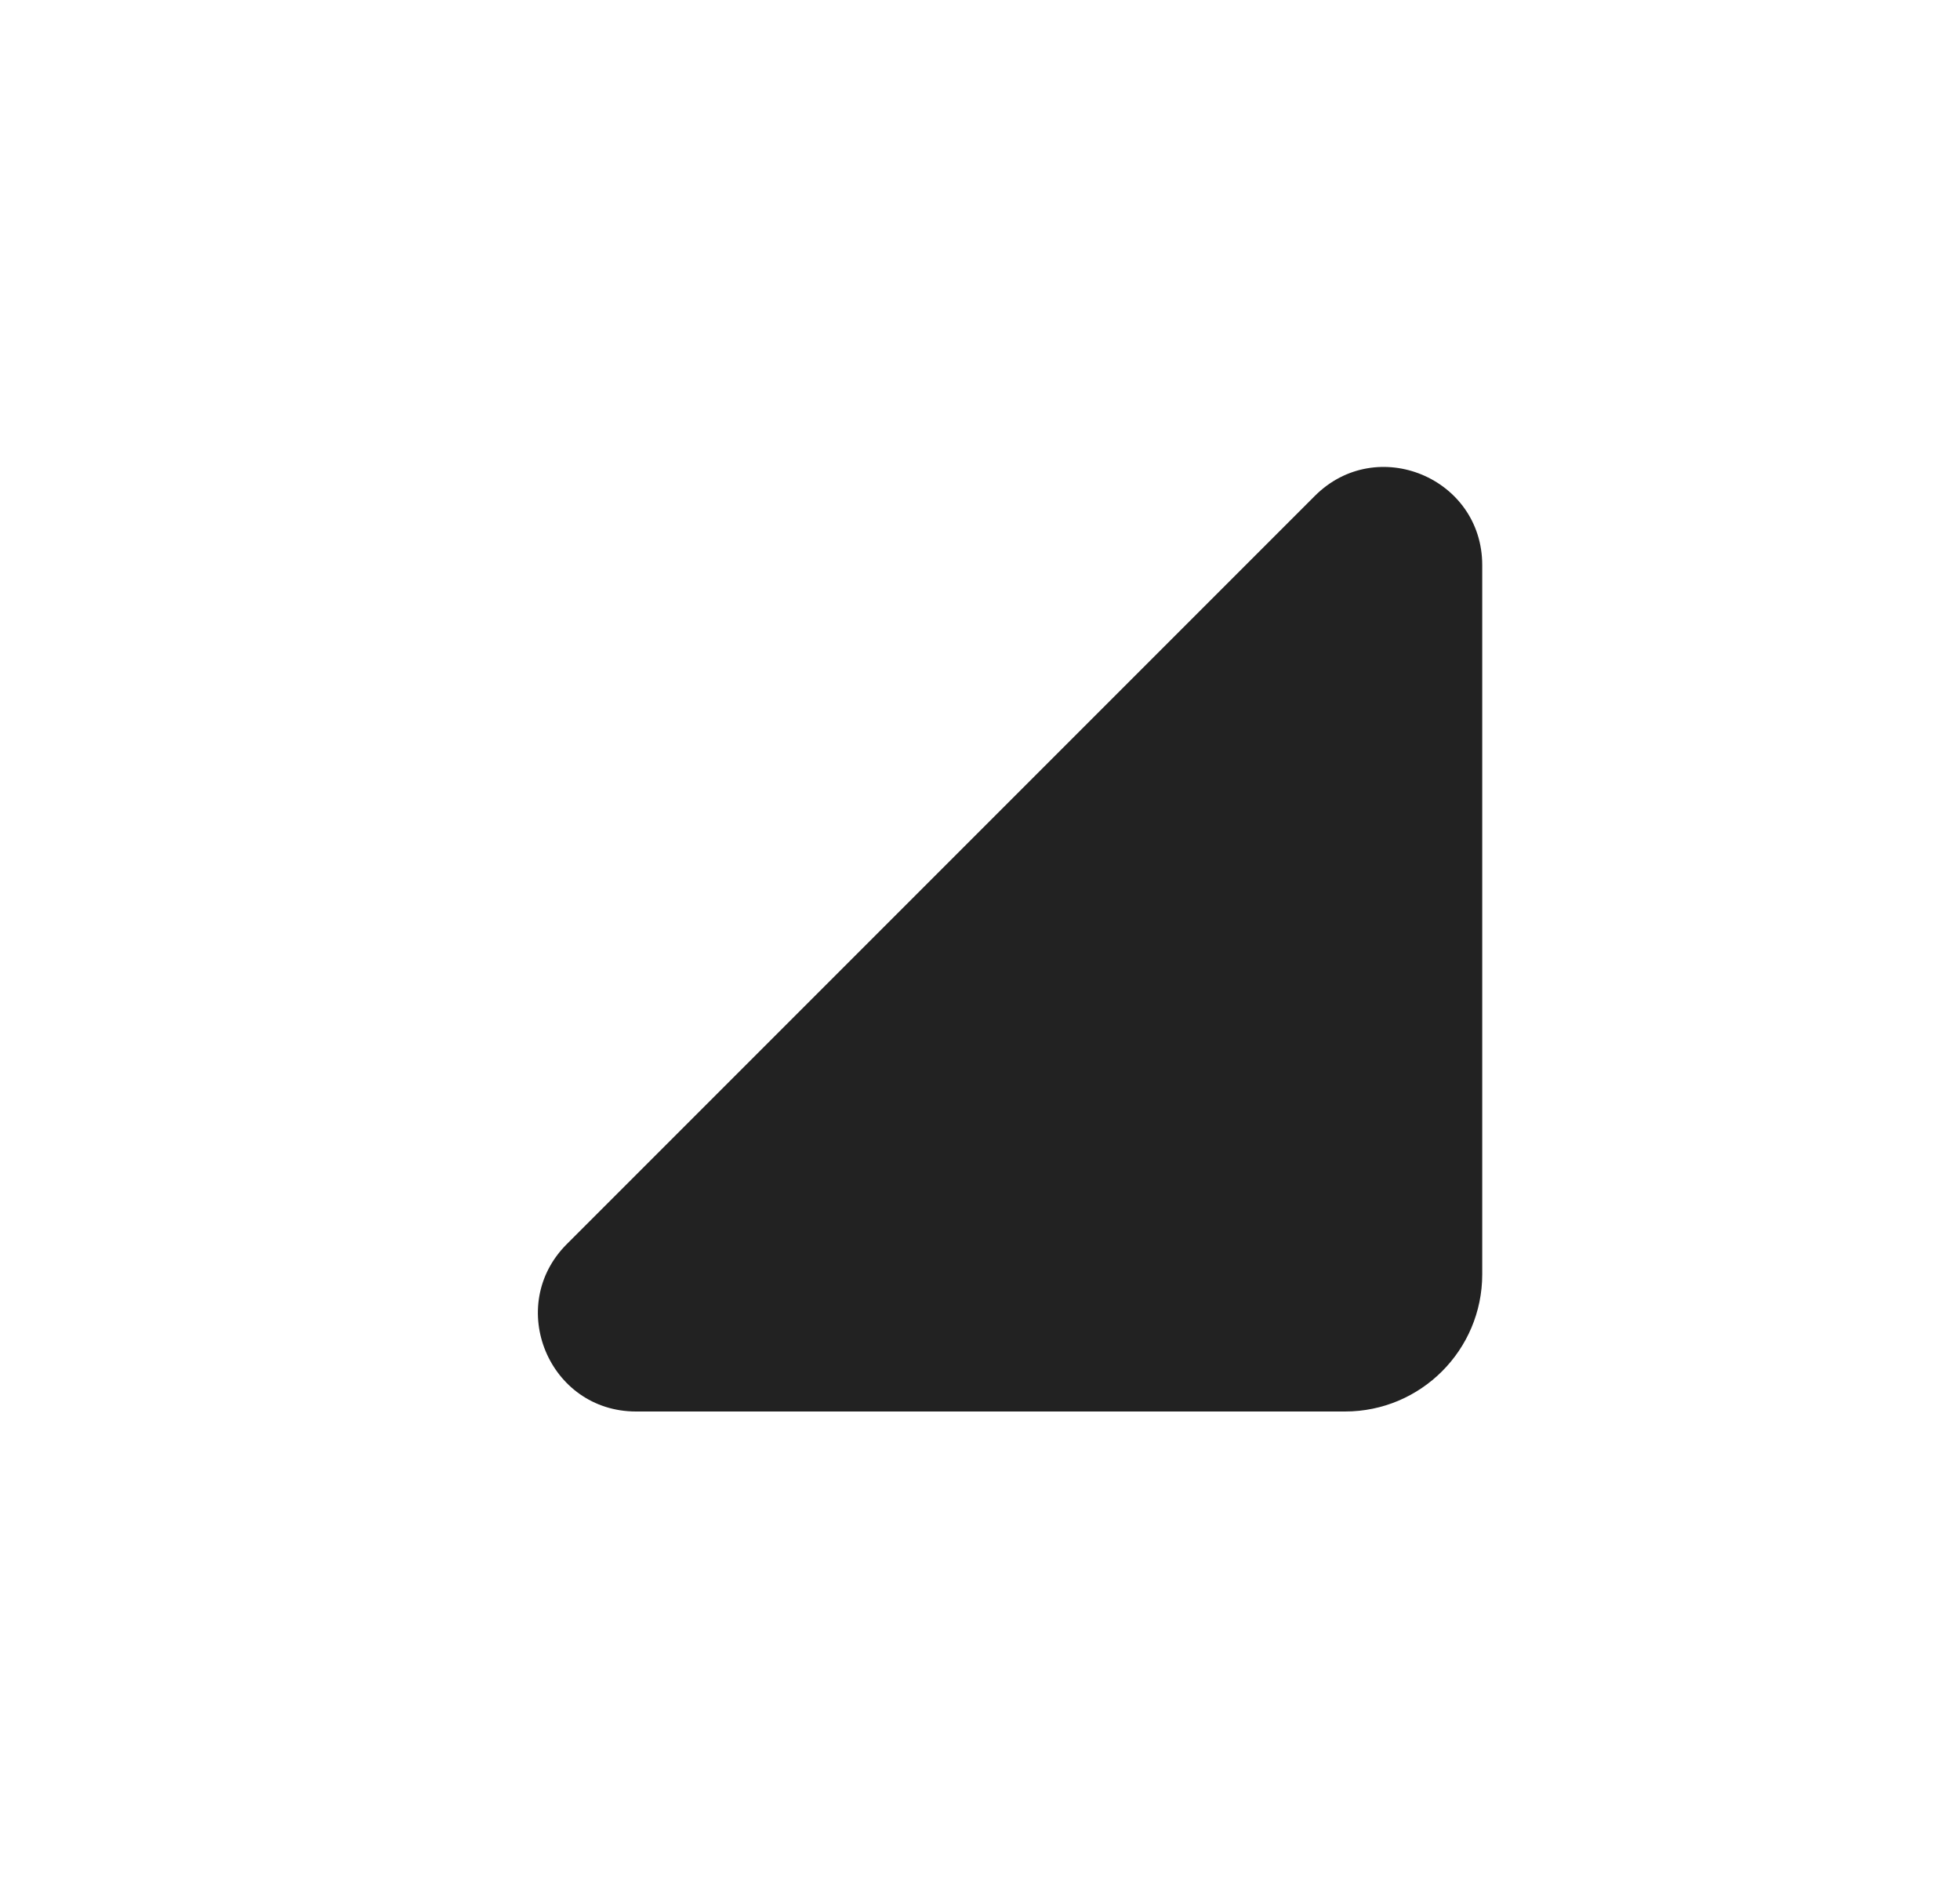
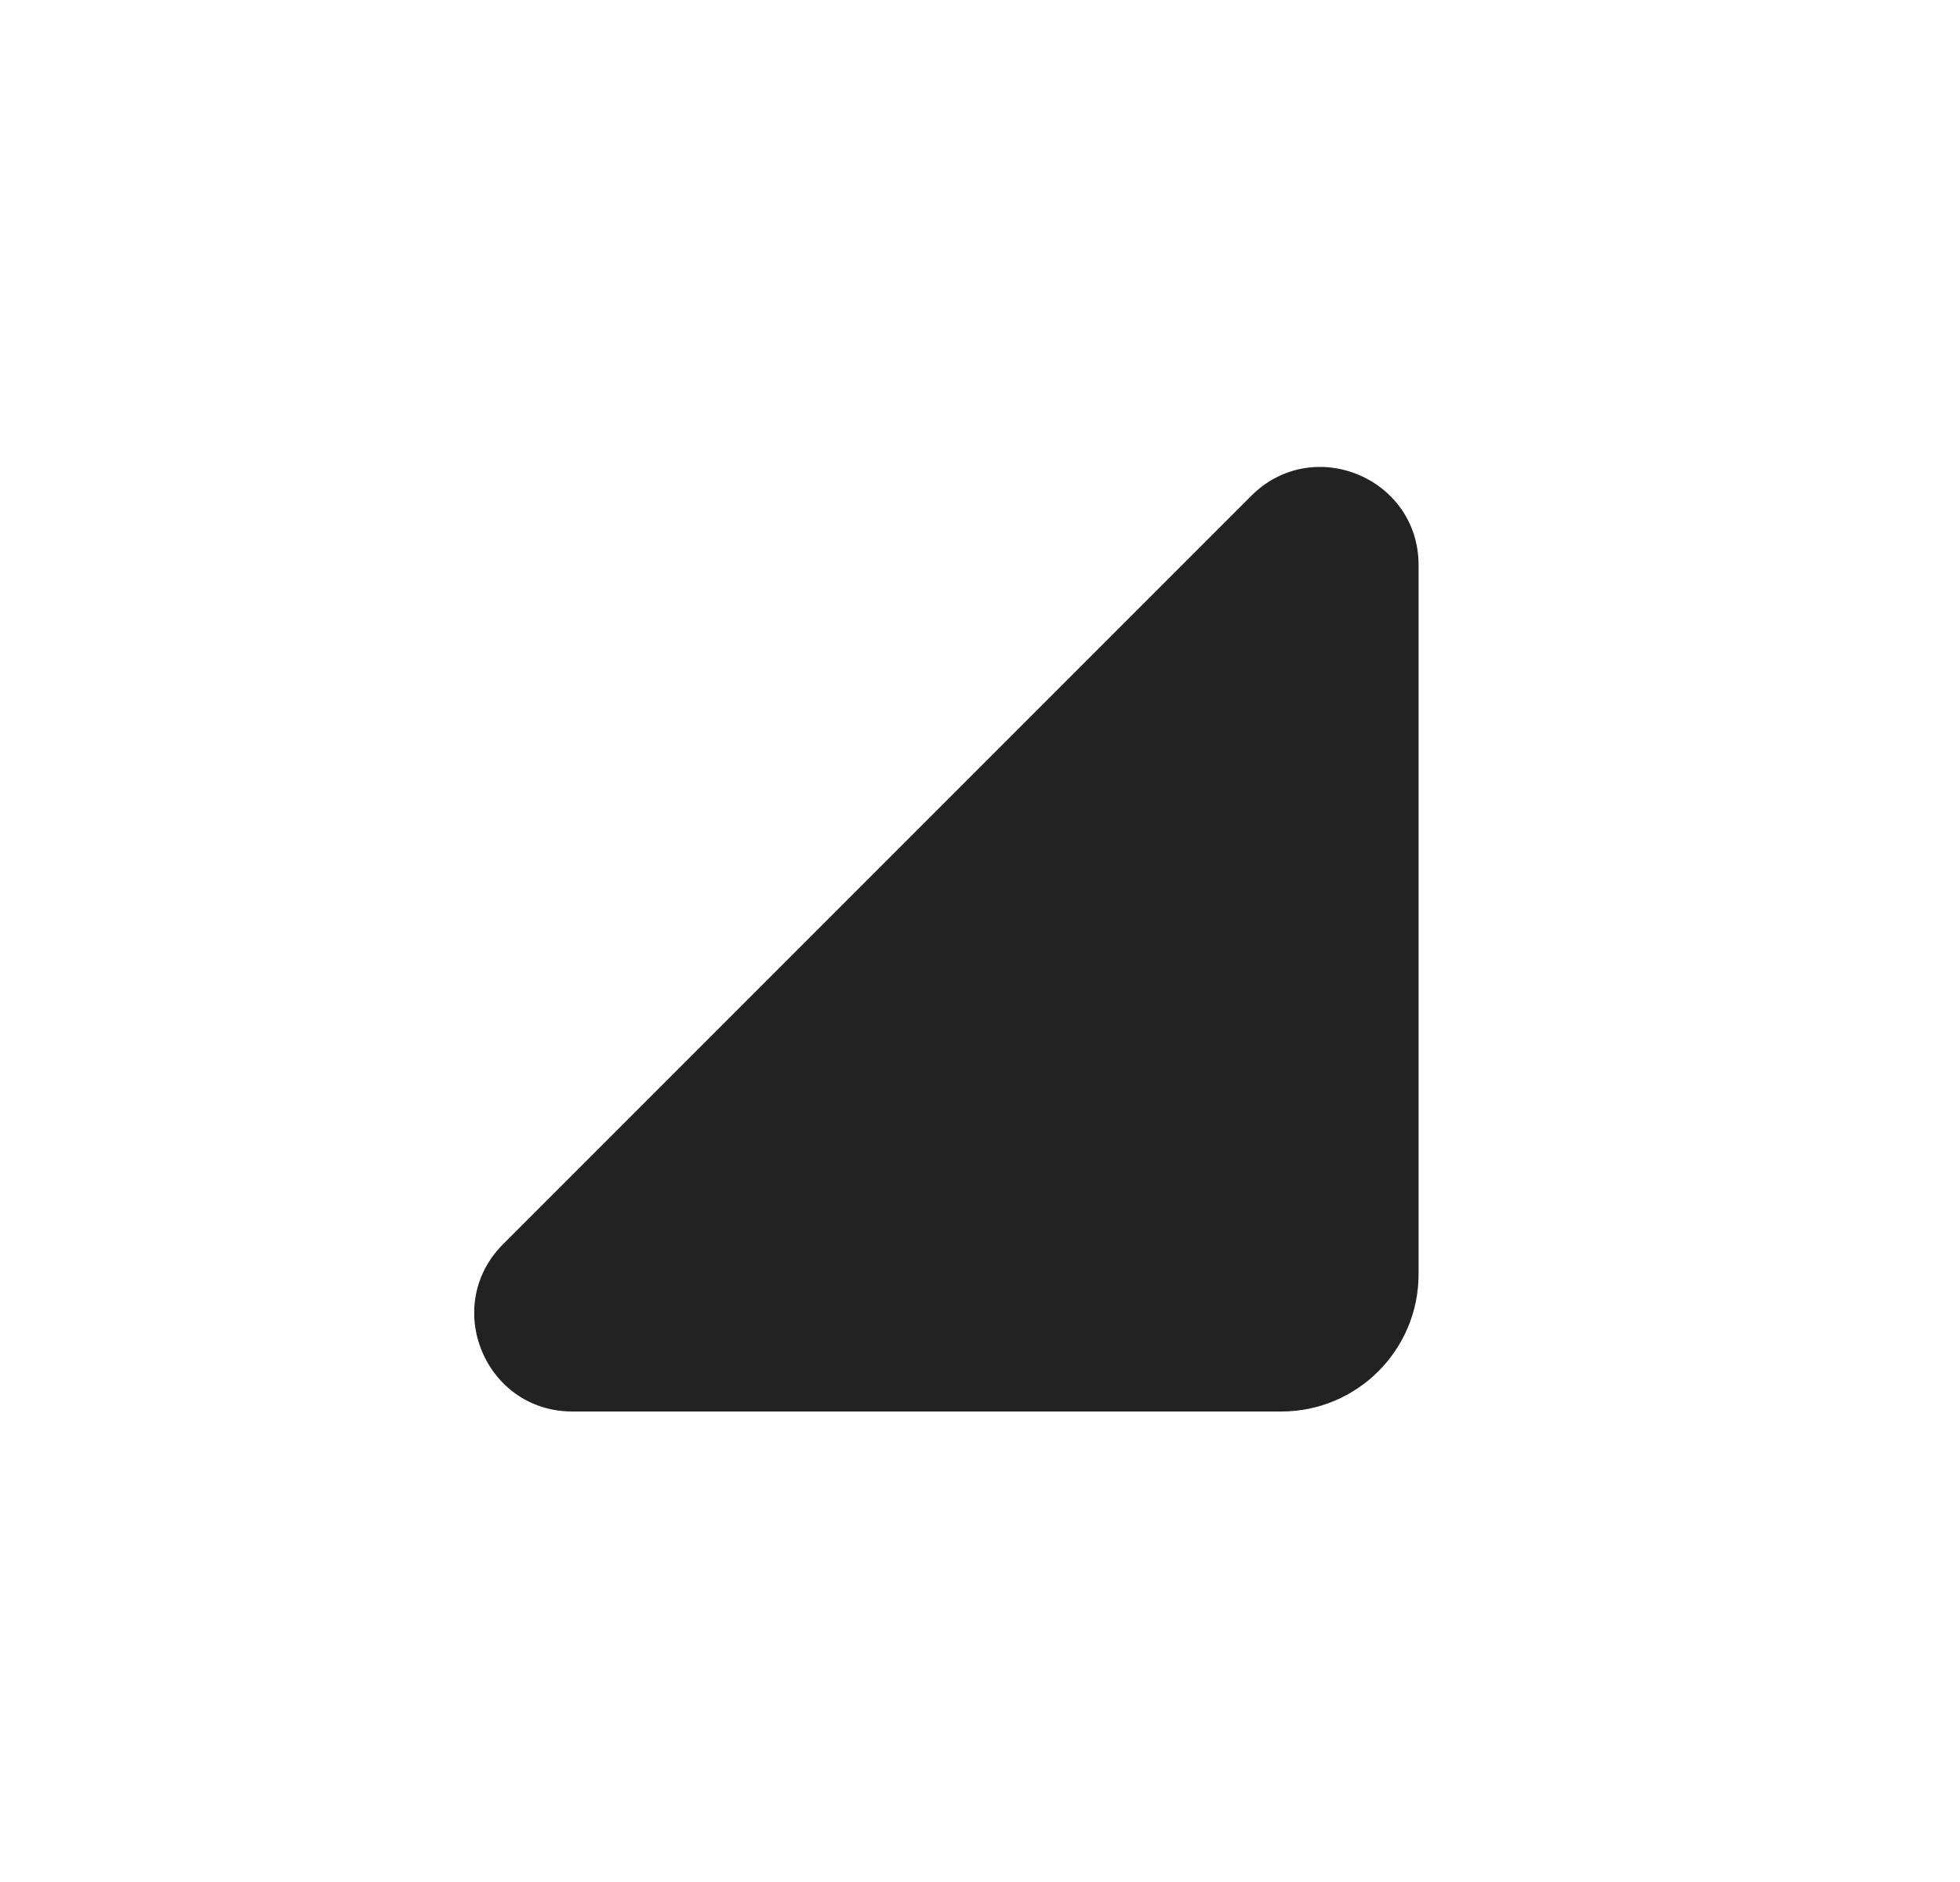
<svg xmlns="http://www.w3.org/2000/svg" width="25" height="24" viewBox="0 0 25 24" fill="none">
-   <g id="Direction=Down Right, Size=24, Theme=Filled">
-     <path id="Shape" d="M18.906 7.207C18.906 6.093 17.56 5.536 16.772 6.323L7.229 15.866C6.442 16.654 7 18 8.113 18H17.156C18.123 18 18.906 17.216 18.906 16.25V7.207Z" fill="#222222" />
-   </g>
+   <path d="M18.094 7.207C18.094 6.093 16.747 5.536 15.96 6.323L6.417 15.866C5.63 16.654 6.187 18 7.301 18H16.344C17.31 18 18.094 17.216 18.094 16.25V7.207Z" fill="#222222" />
</svg>
